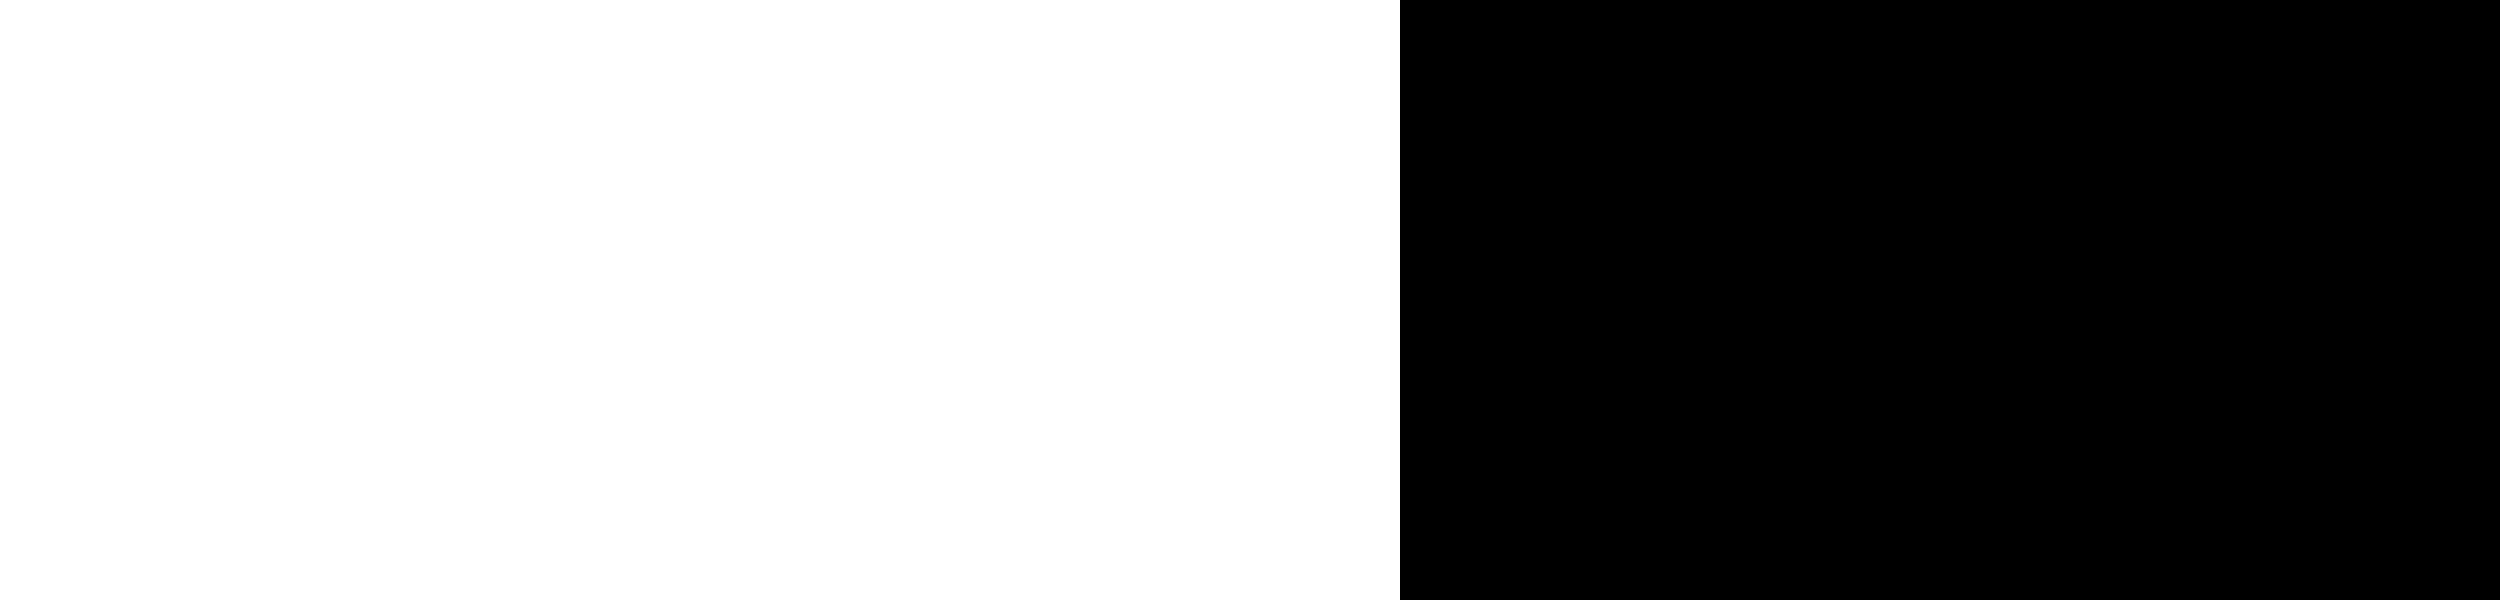
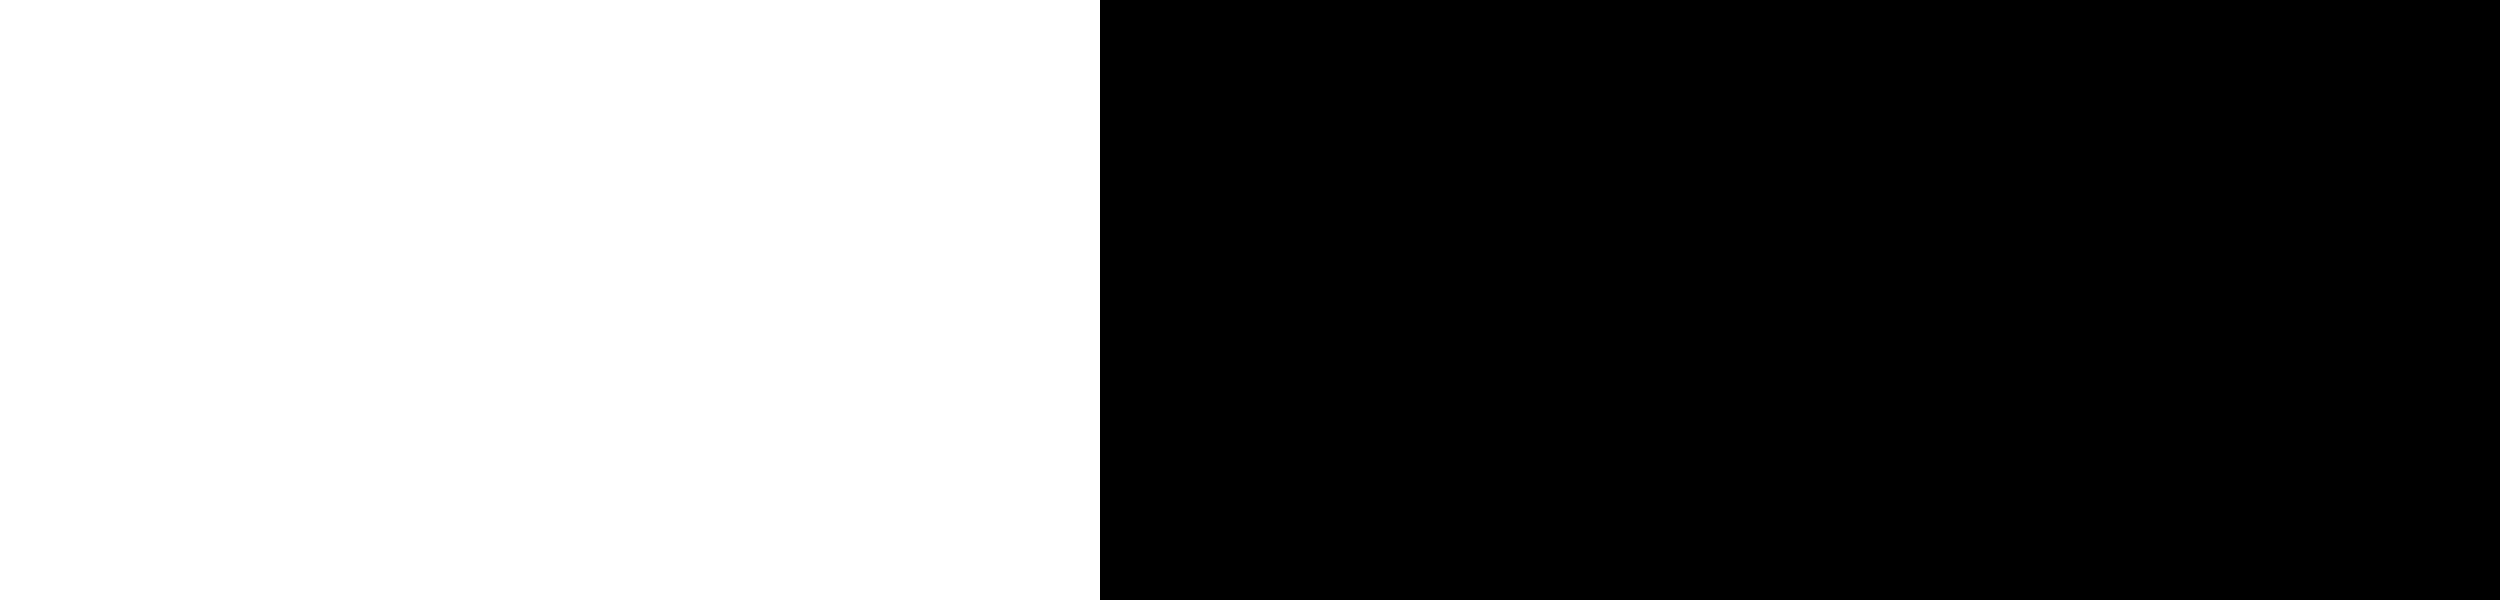
<svg class="blade" viewBox="0 0 100 24" aria-hidden="true" focusable="false">
  <g class="blade-turn">
-     <line class="shaft" x1="2" y1="12" x2="61" y2="12" />
+     <line class="shaft" x1="2" y1="12" x2="47" y2="12" />
    <g clip-path="url(#blade-clip)">
-       <rect class="base" x="56" y="0" width="44" height="24" />
-       <rect class="stripe" x="77" y="0" width="7" height="24" />
+       <rect class="base" x="44" y="0" width="56" height="24" />
+       <rect class="stripe" x="76" y="0" width="5" height="24" />
+       <rect class="stripe" x="84" y="0" width="1.6" height="24" />
    </g>
-     <path class="edge" d="M60 12C64 4 76 3 89 4Q95 4 95 9L95 15Q95 20 89 20C76 21 64 20 60 12Z" />
+     <path class="edge" d="M46 12C56 8.4 72 6.6 86 7.2C93 7.5 97 9.6 97 12C97 14.4 93 16.5 86 16.8C72 17.4 56 15.6 46 12Z" />
  </g>
</svg>
